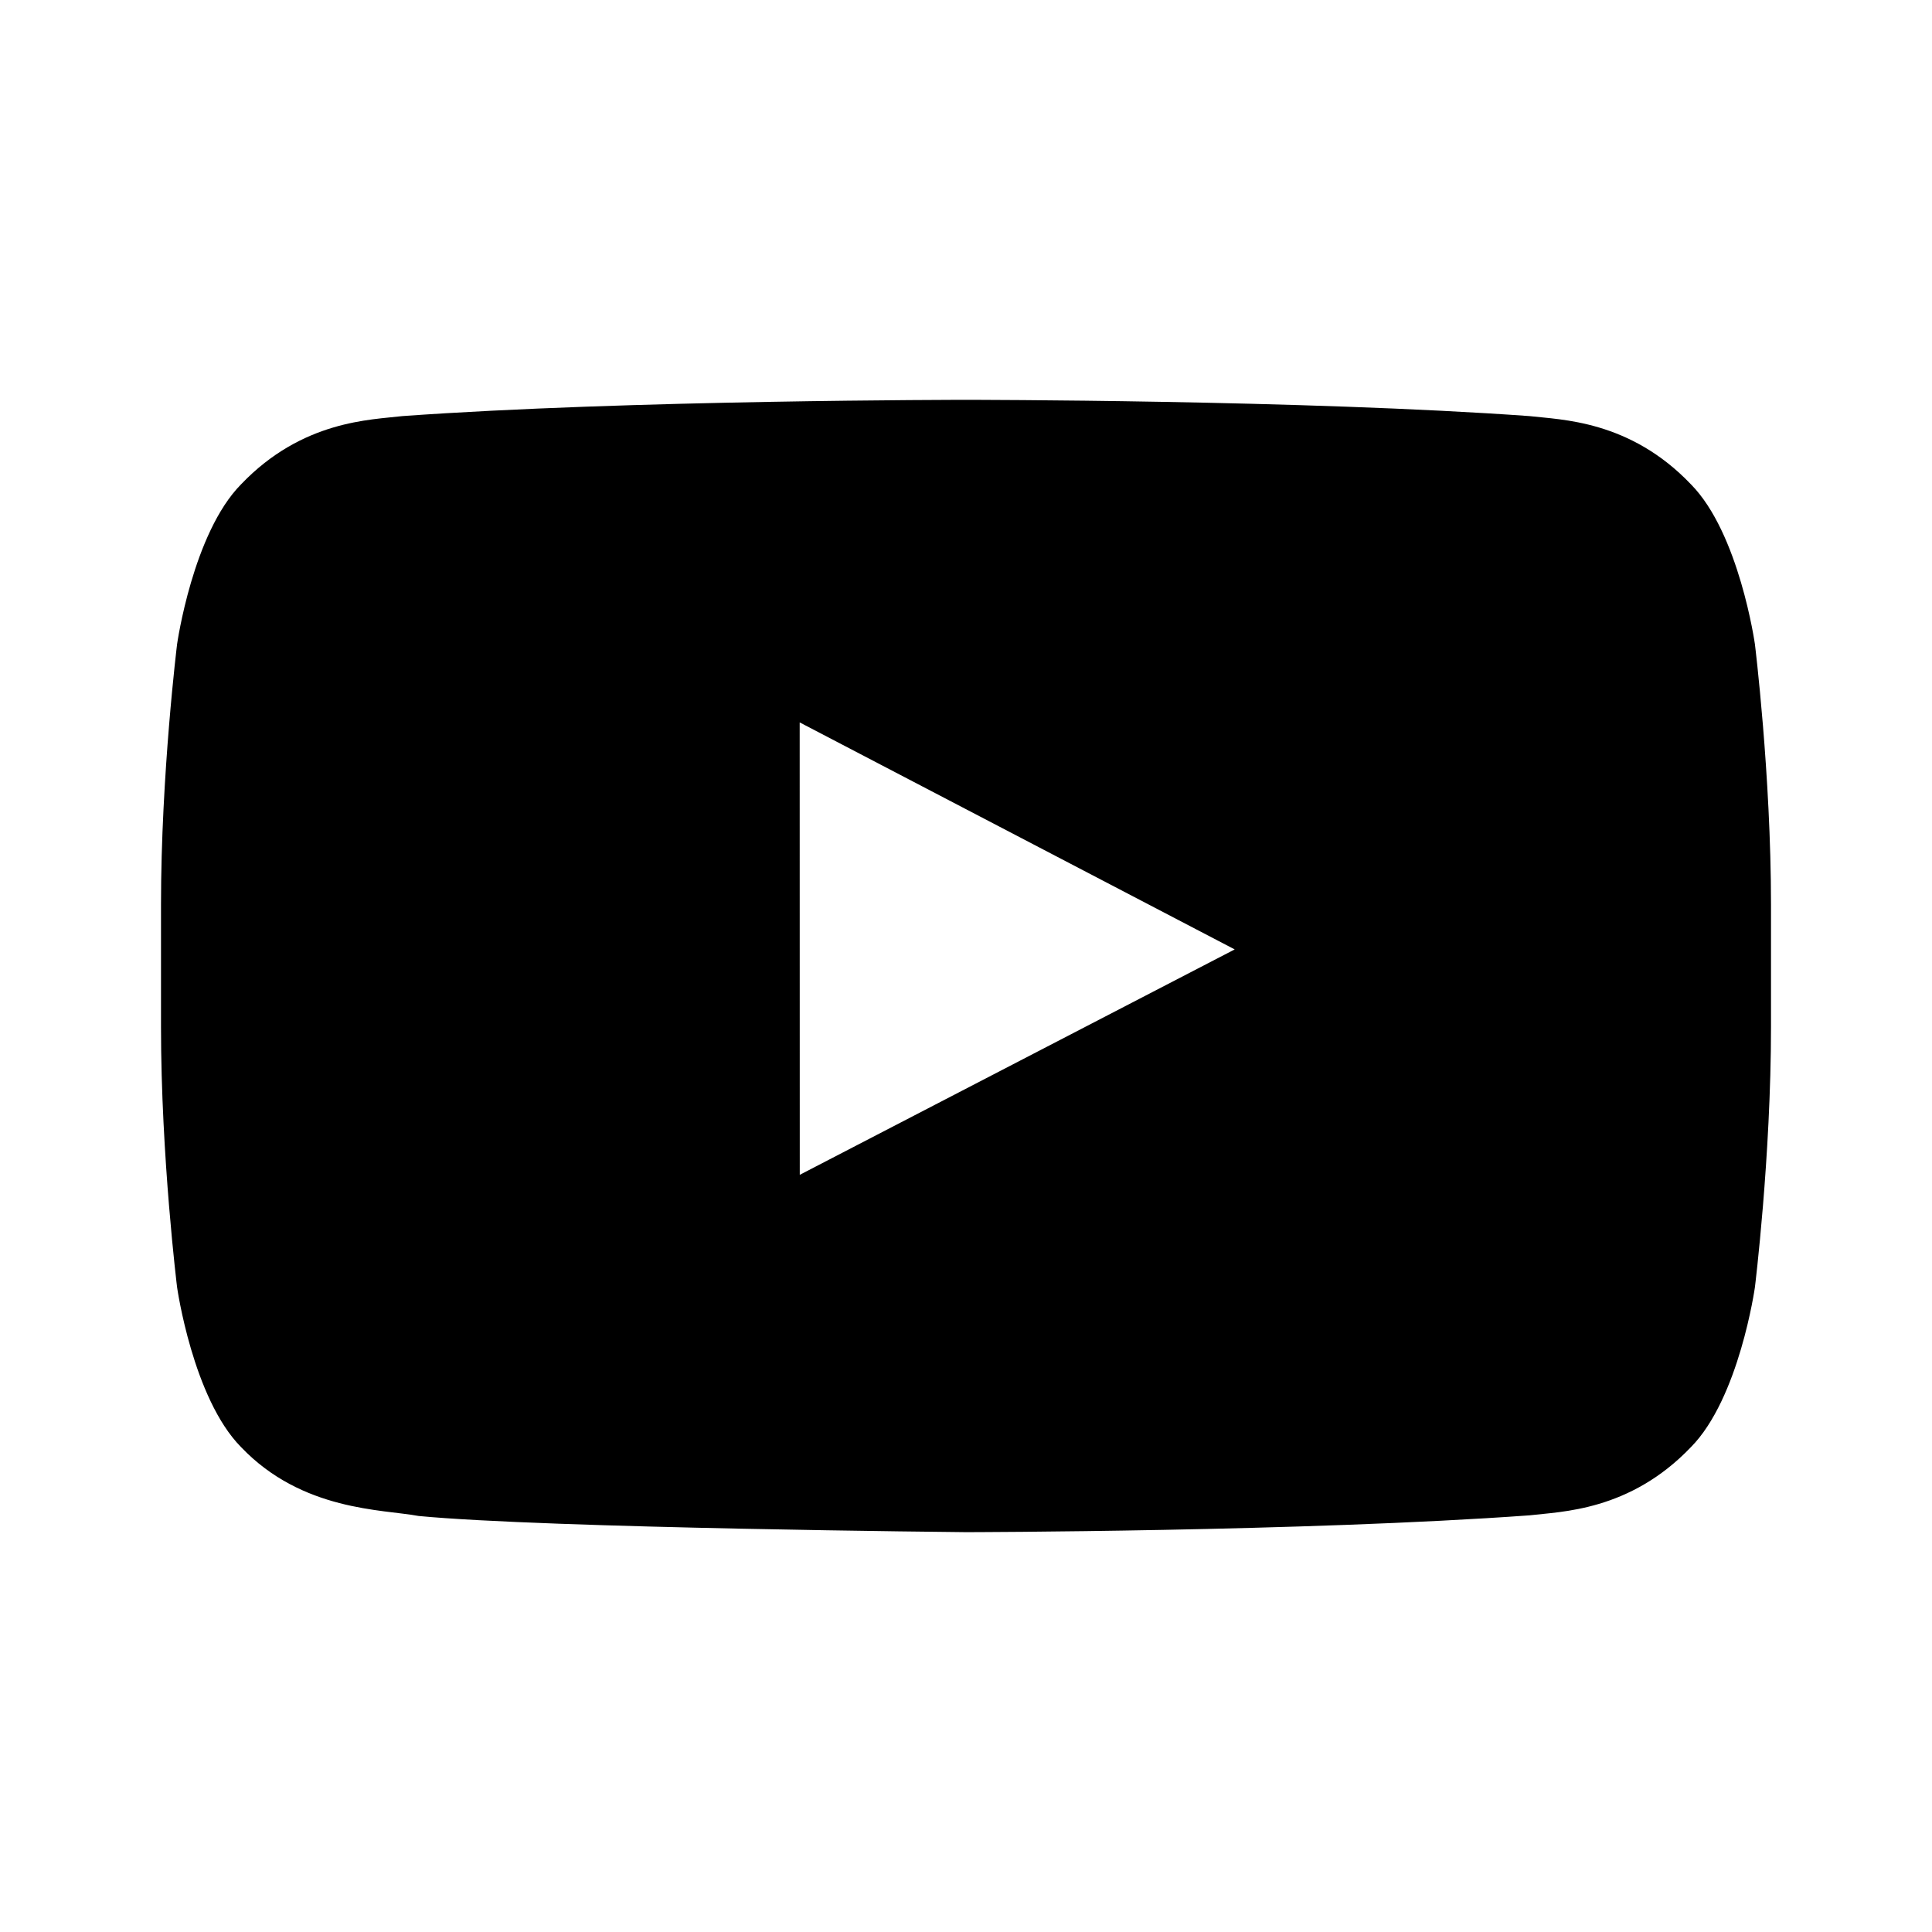
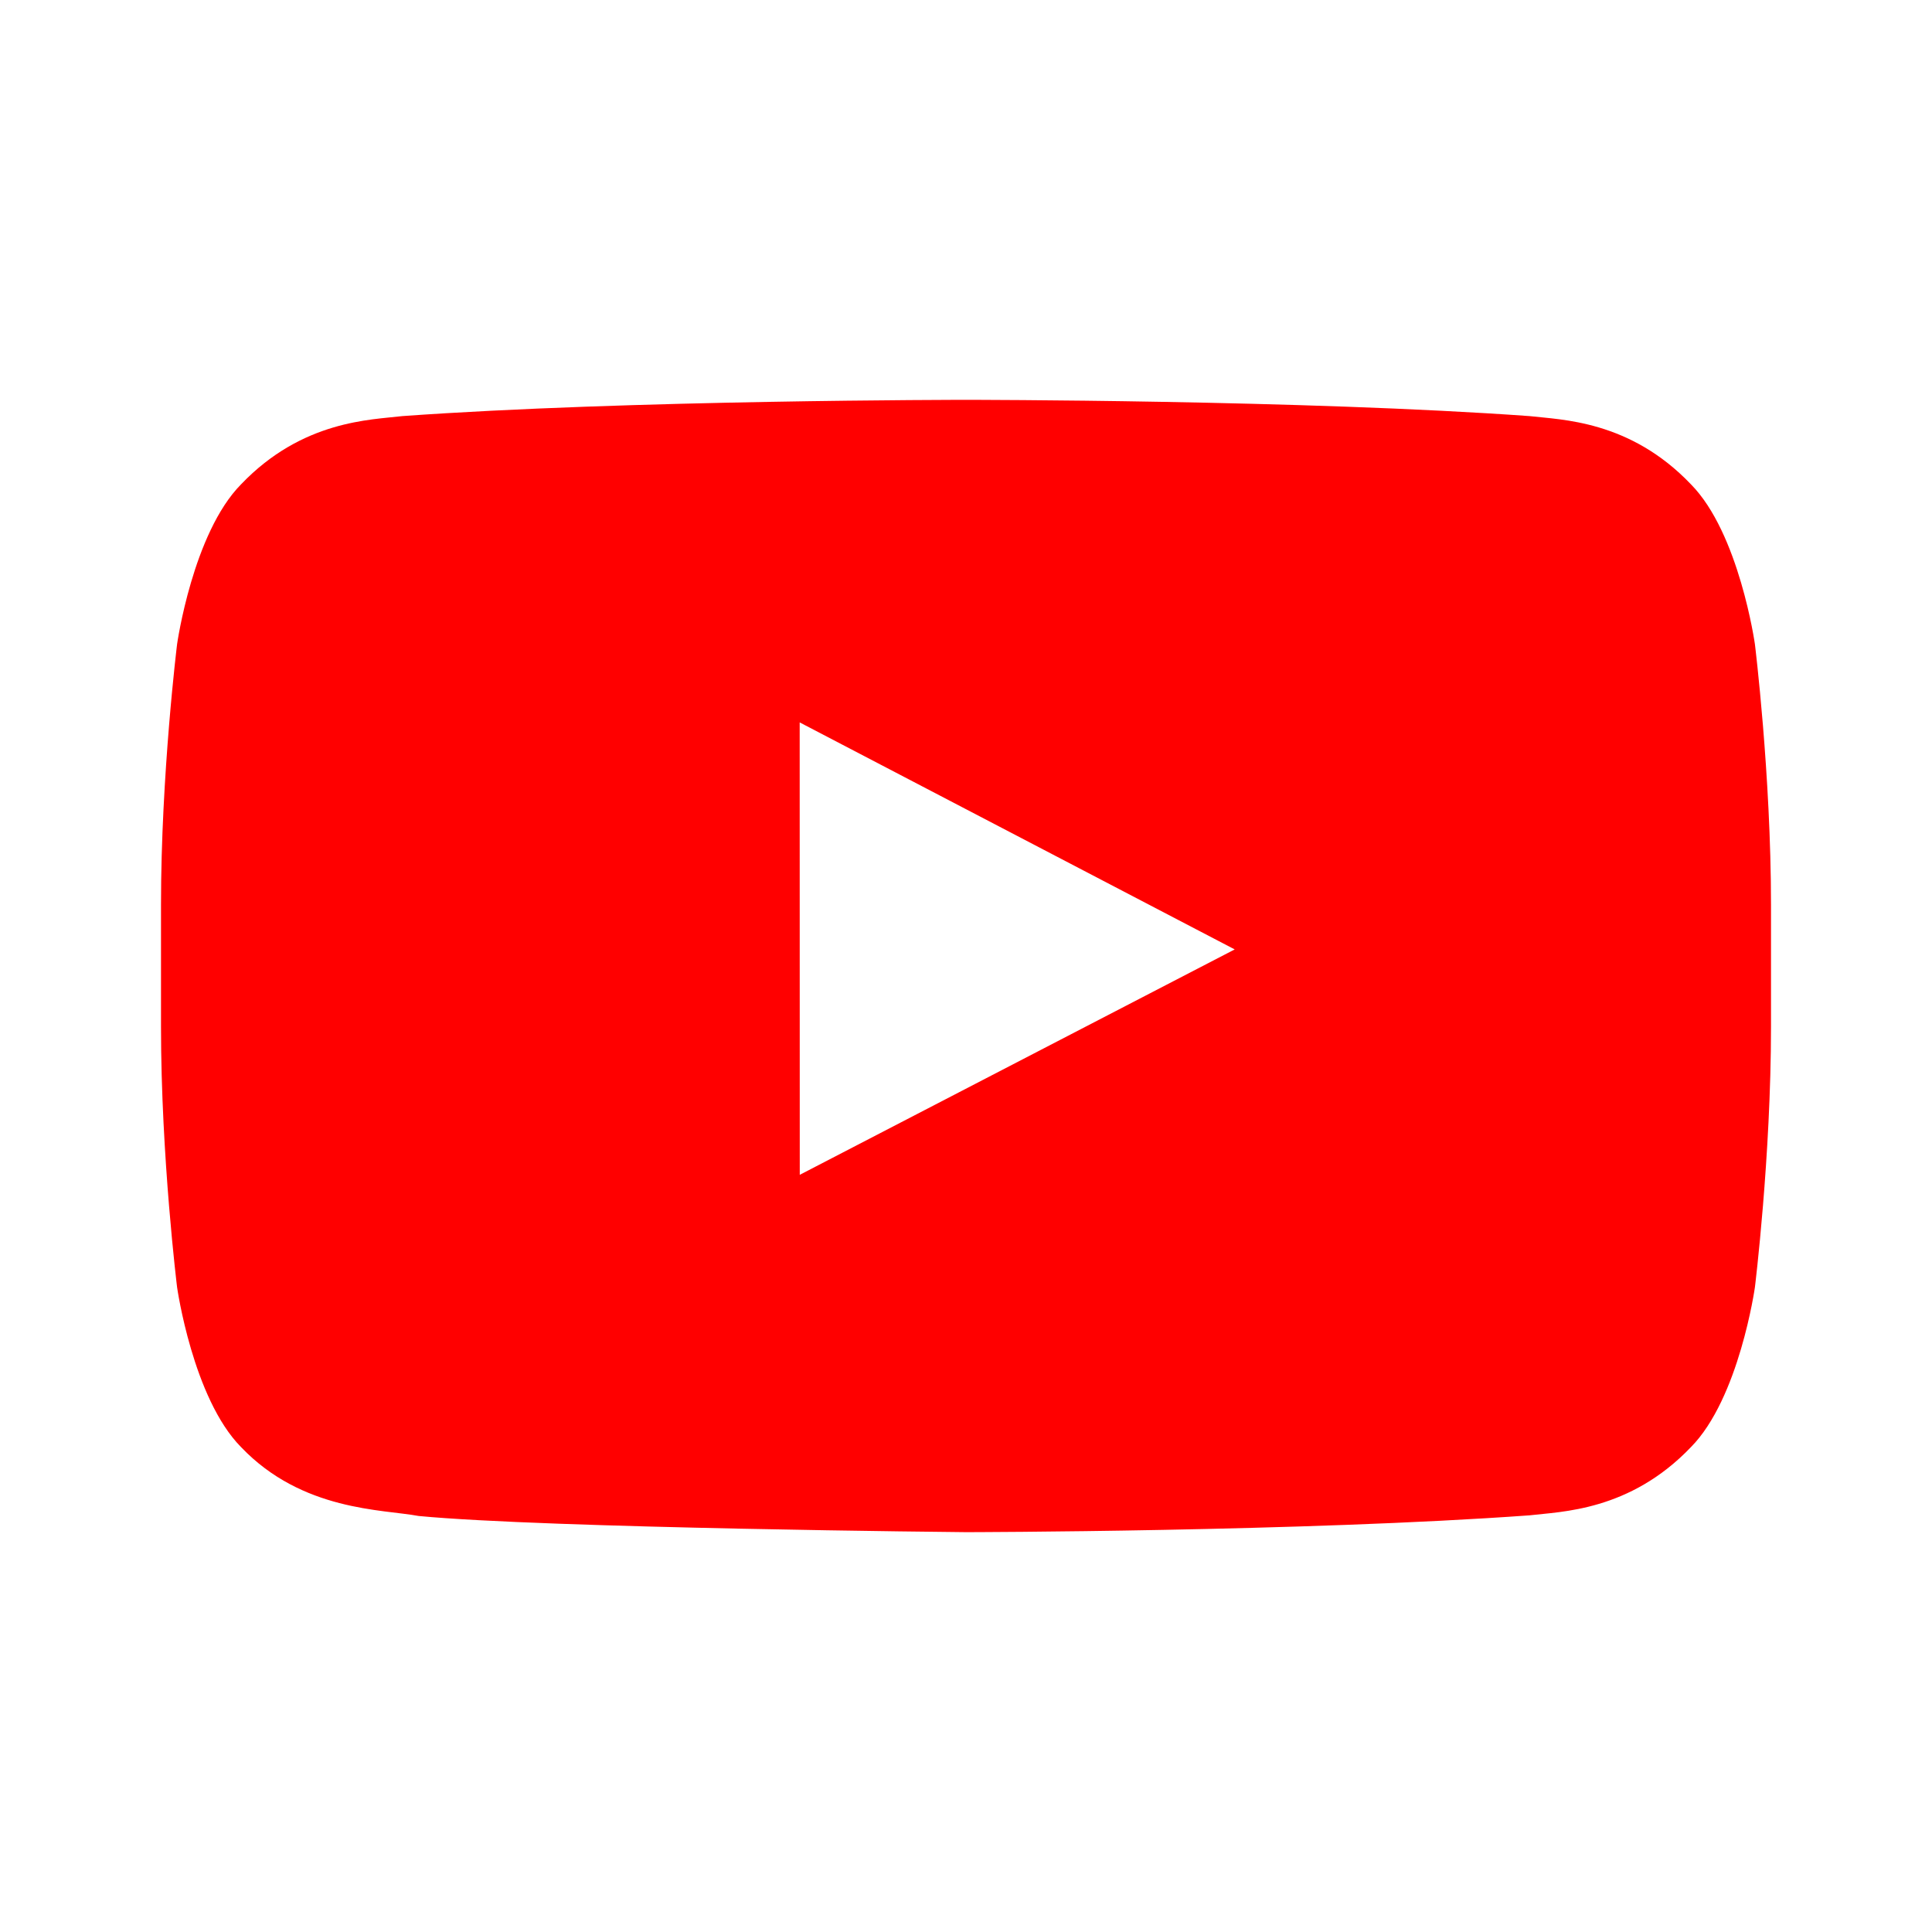
<svg xmlns="http://www.w3.org/2000/svg" fill="none" height="24" viewBox="0 0 24 24" width="24">
-   <path d="m21.8 8.001s-.195-1.378-.795-1.985c-.76-.797-1.613-.801-2.004-.847-2.799-.202-6.997-.202-6.997-.202h-.009s-4.198 0-6.997.202c-.39.047-1.242.051-2.003.847-.6.607-.795 1.985-.795 1.985s-.2 1.619-.2 3.237v1.517c0 1.618.2 3.237.2 3.237s.195 1.378.795 1.985c.761.797 1.76.771 2.205.855 1.6.153 6.8.201 6.8.201s4.203-.006 7.001-.209c.391-.047 1.243-.051 2.004-.847.6-.607.795-1.985.795-1.985s.2-1.618.2-3.237v-1.517c0-1.618-.2-3.237-.2-3.237zm-11.865 6.593-.001-5.62 5.404 2.82z" fill="#000" />
+   <path d="m21.8 8.001s-.195-1.378-.795-1.985c-.76-.797-1.613-.801-2.004-.847-2.799-.202-6.997-.202-6.997-.202h-.009s-4.198 0-6.997.202c-.39.047-1.242.051-2.003.847-.6.607-.795 1.985-.795 1.985s-.2 1.619-.2 3.237v1.517c0 1.618.2 3.237.2 3.237s.195 1.378.795 1.985c.761.797 1.76.771 2.205.855 1.6.153 6.8.201 6.8.201s4.203-.006 7.001-.209c.391-.047 1.243-.051 2.004-.847.6-.607.795-1.985.795-1.985s.2-1.618.2-3.237v-1.517c0-1.618-.2-3.237-.2-3.237zm-11.865 6.593-.001-5.62 5.404 2.82z" fill="#f00" />
</svg>
